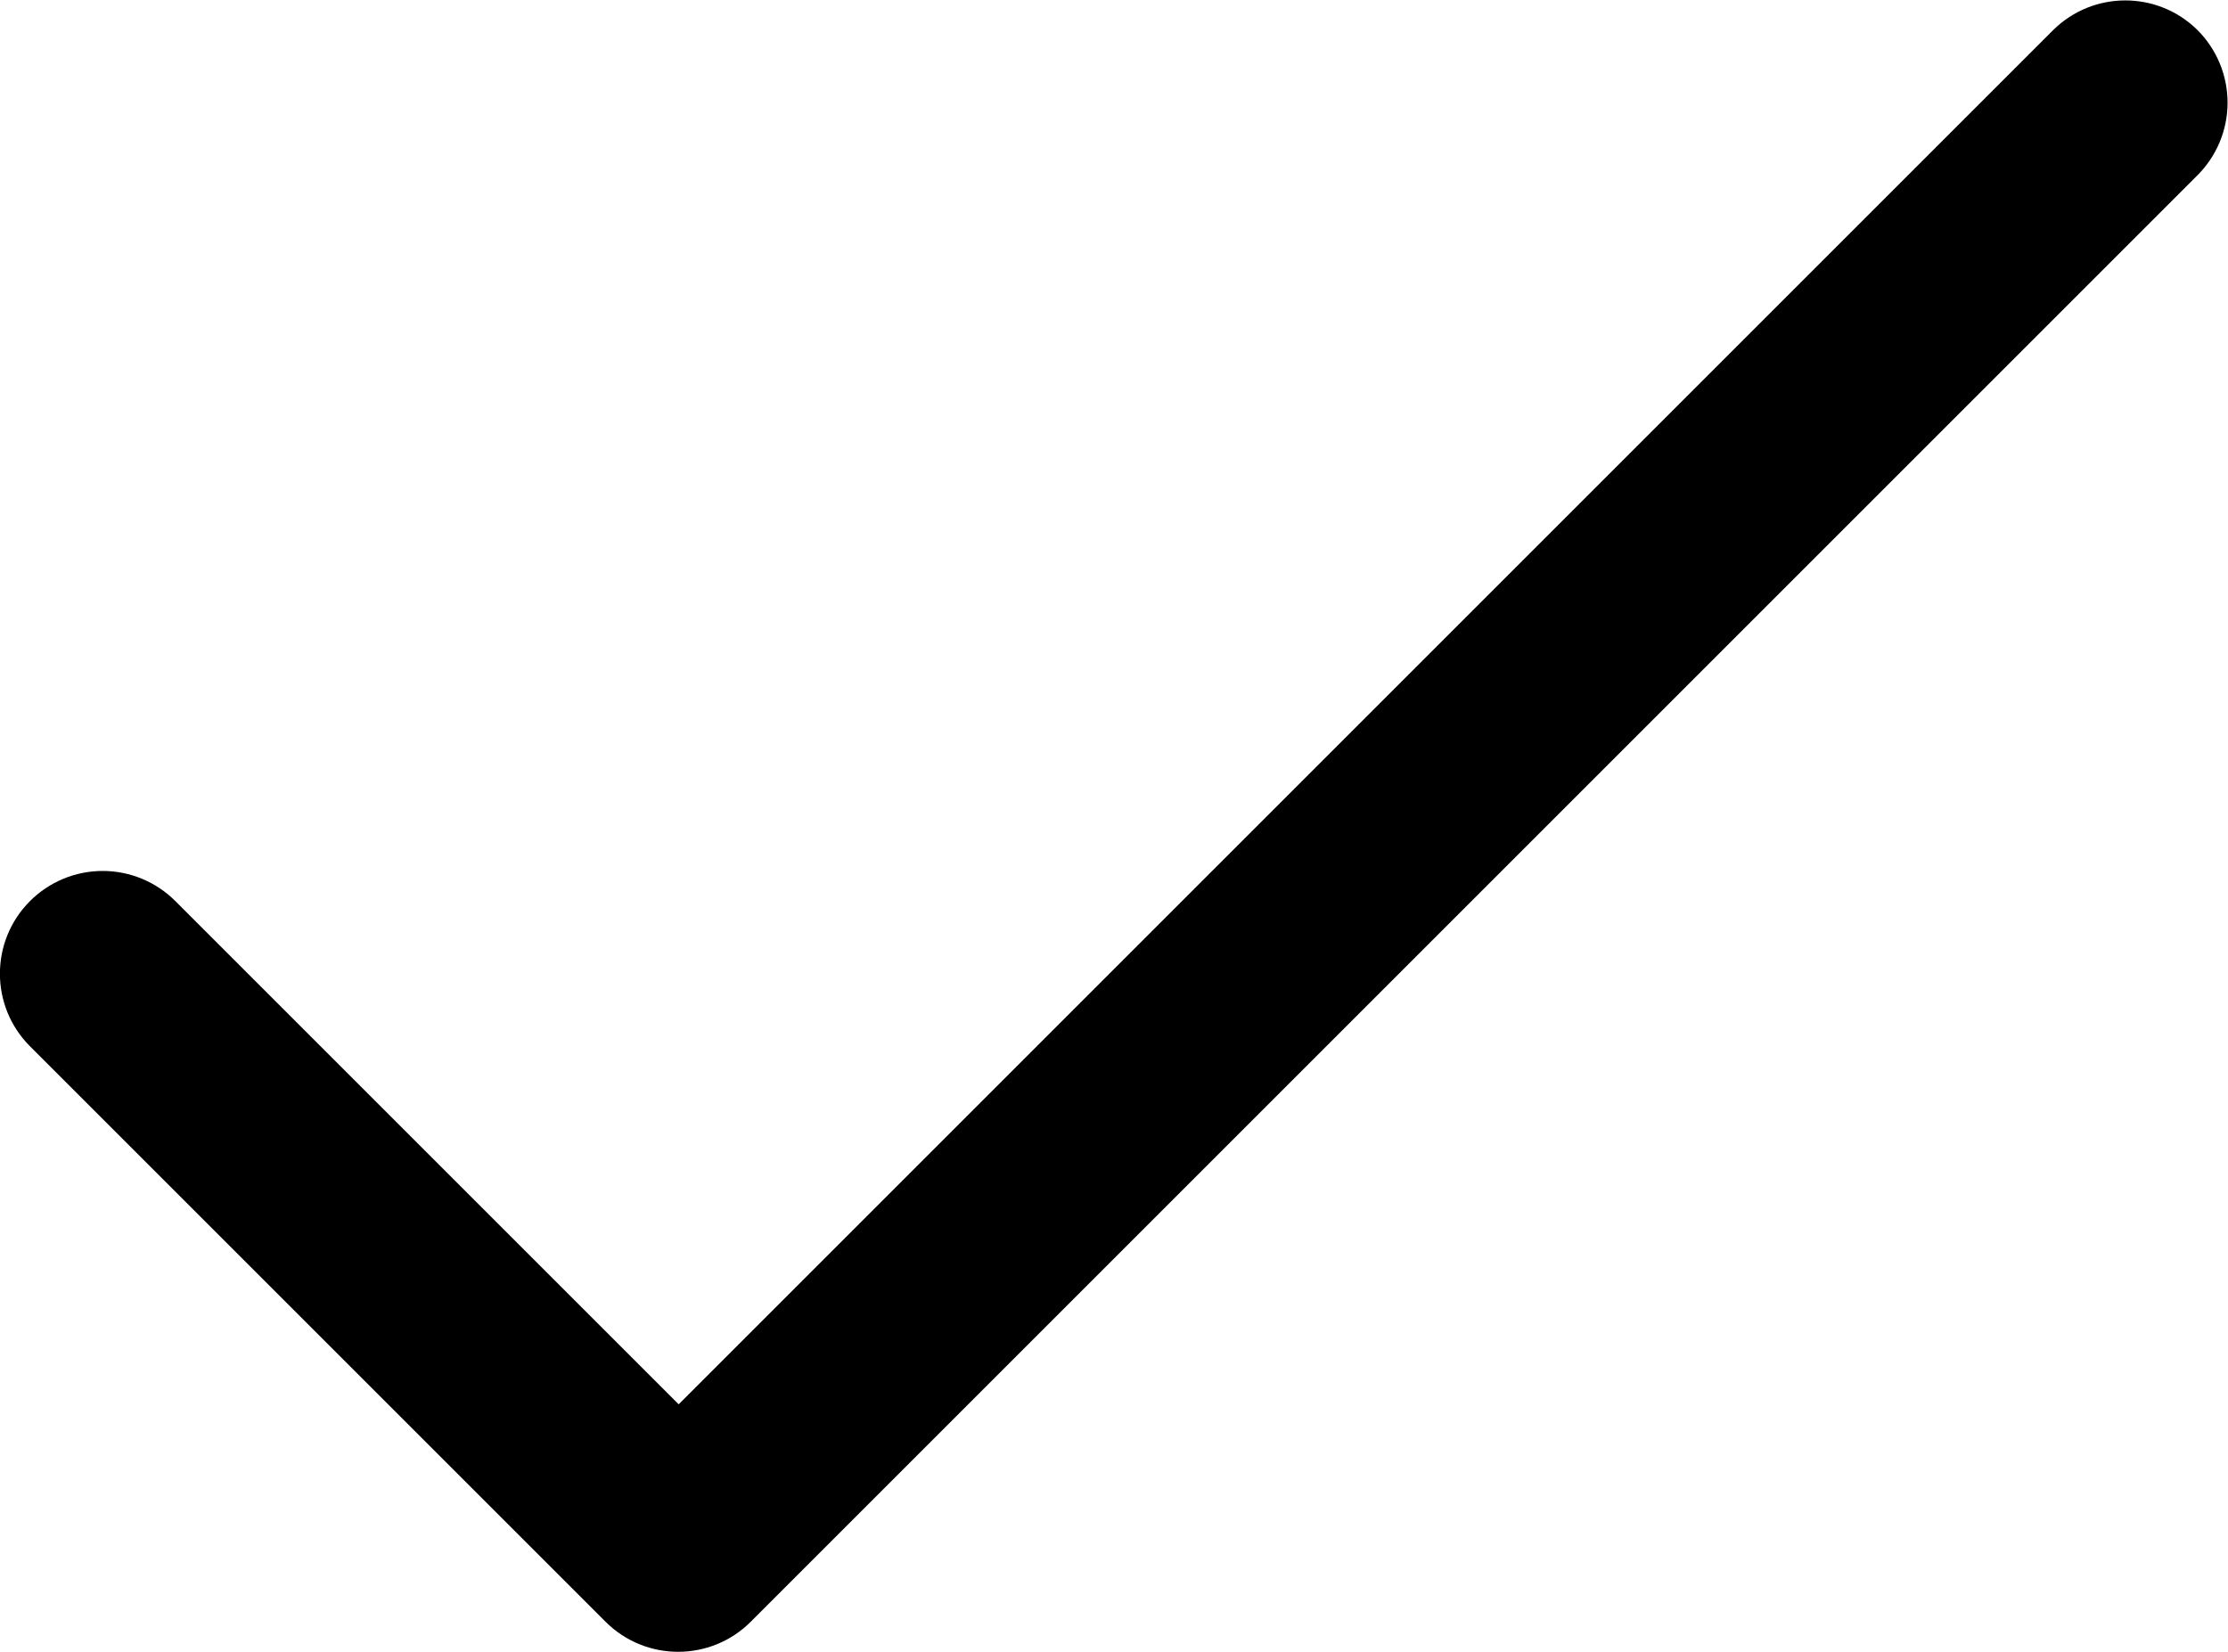
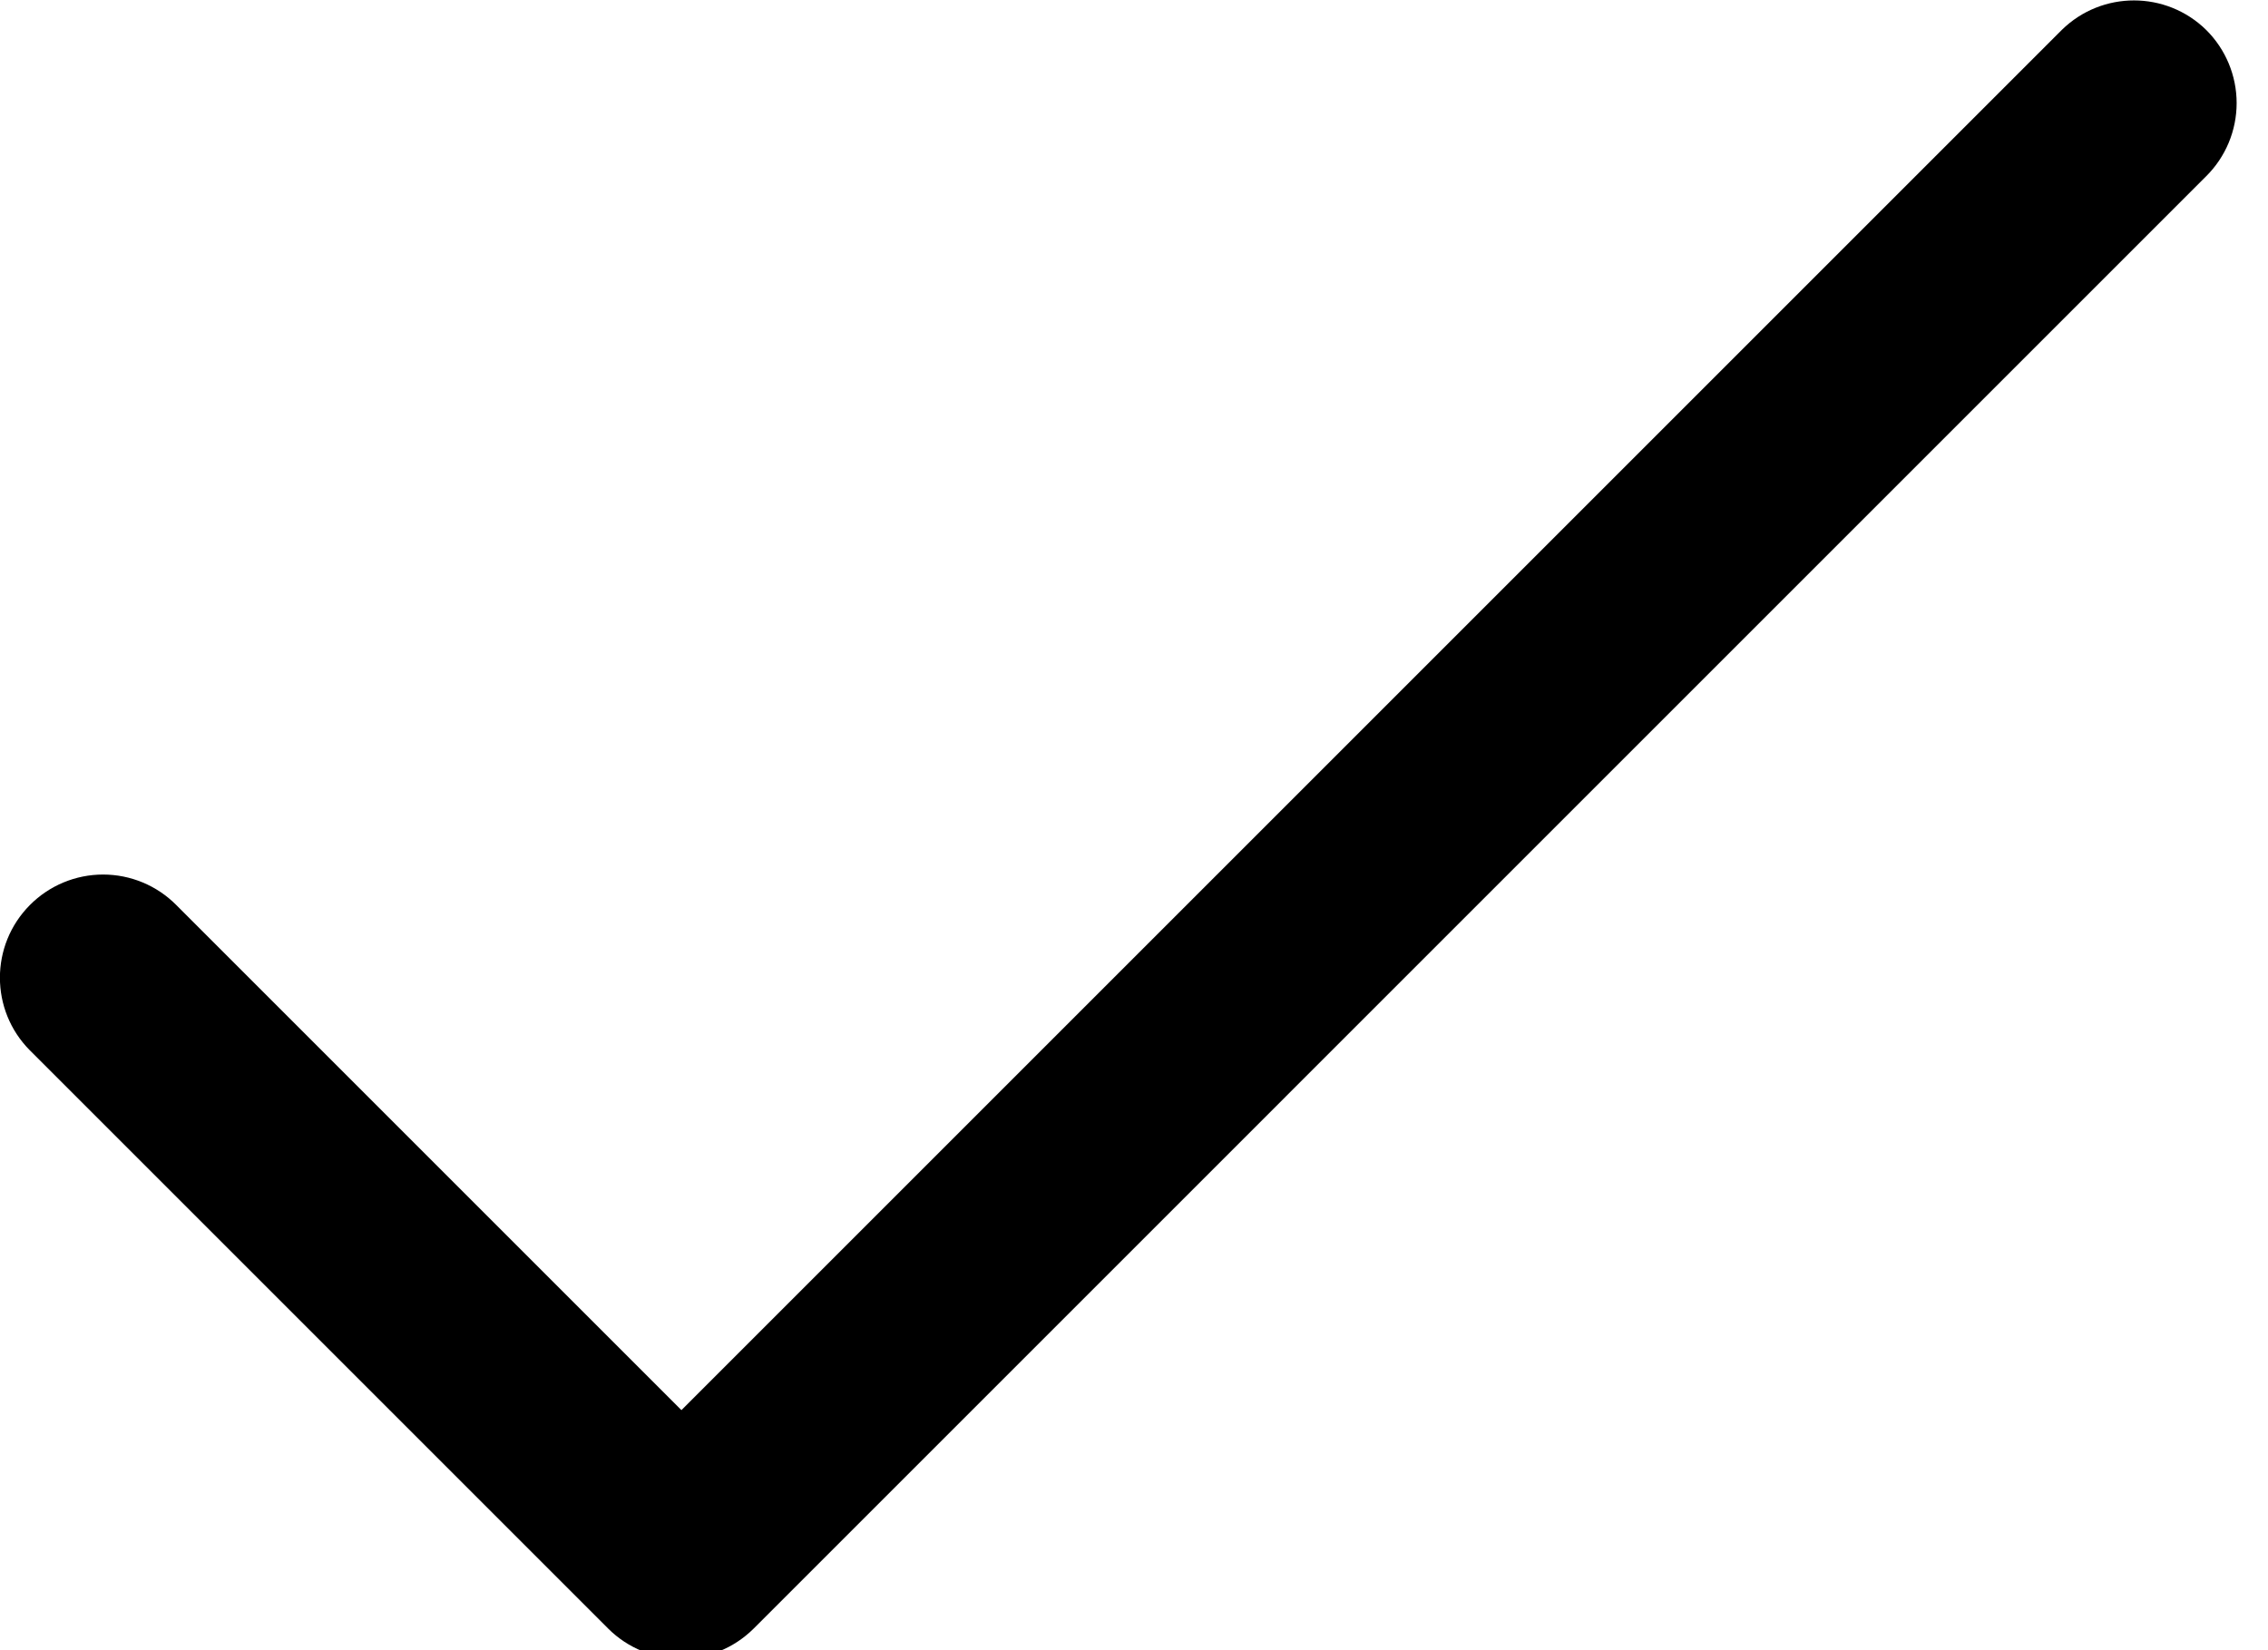
- <svg xmlns="http://www.w3.org/2000/svg" viewBox="0 0 21.7 16.09">
-   <g data-name="Слой 2">
-     <g data-name="Layer 1">
-       <path d="M21.4.29a1 1 0 00-1.4 0L6.61 13.68l-4.9-4.9a1 1 0 00-1.42 0 1 1 0 000 1.41L5.9 15.8a1 1 0 001.41 0L21.4 1.71a1 1 0 000-1.42z" />
-     </g>
+ <svg xmlns="http://www.w3.org/2000/svg" viewBox="0 0 22 16">
+   <g>
+     <path d="M21.4.29a1 1 0 00-1.4 0L6.61 13.68l-4.9-4.9a1 1 0 00-1.42 0 1 1 0 000 1.41L5.9 15.8a1 1 0 001.41 0L21.4 1.71a1 1 0 000-1.42z" />
  </g>
</svg>
